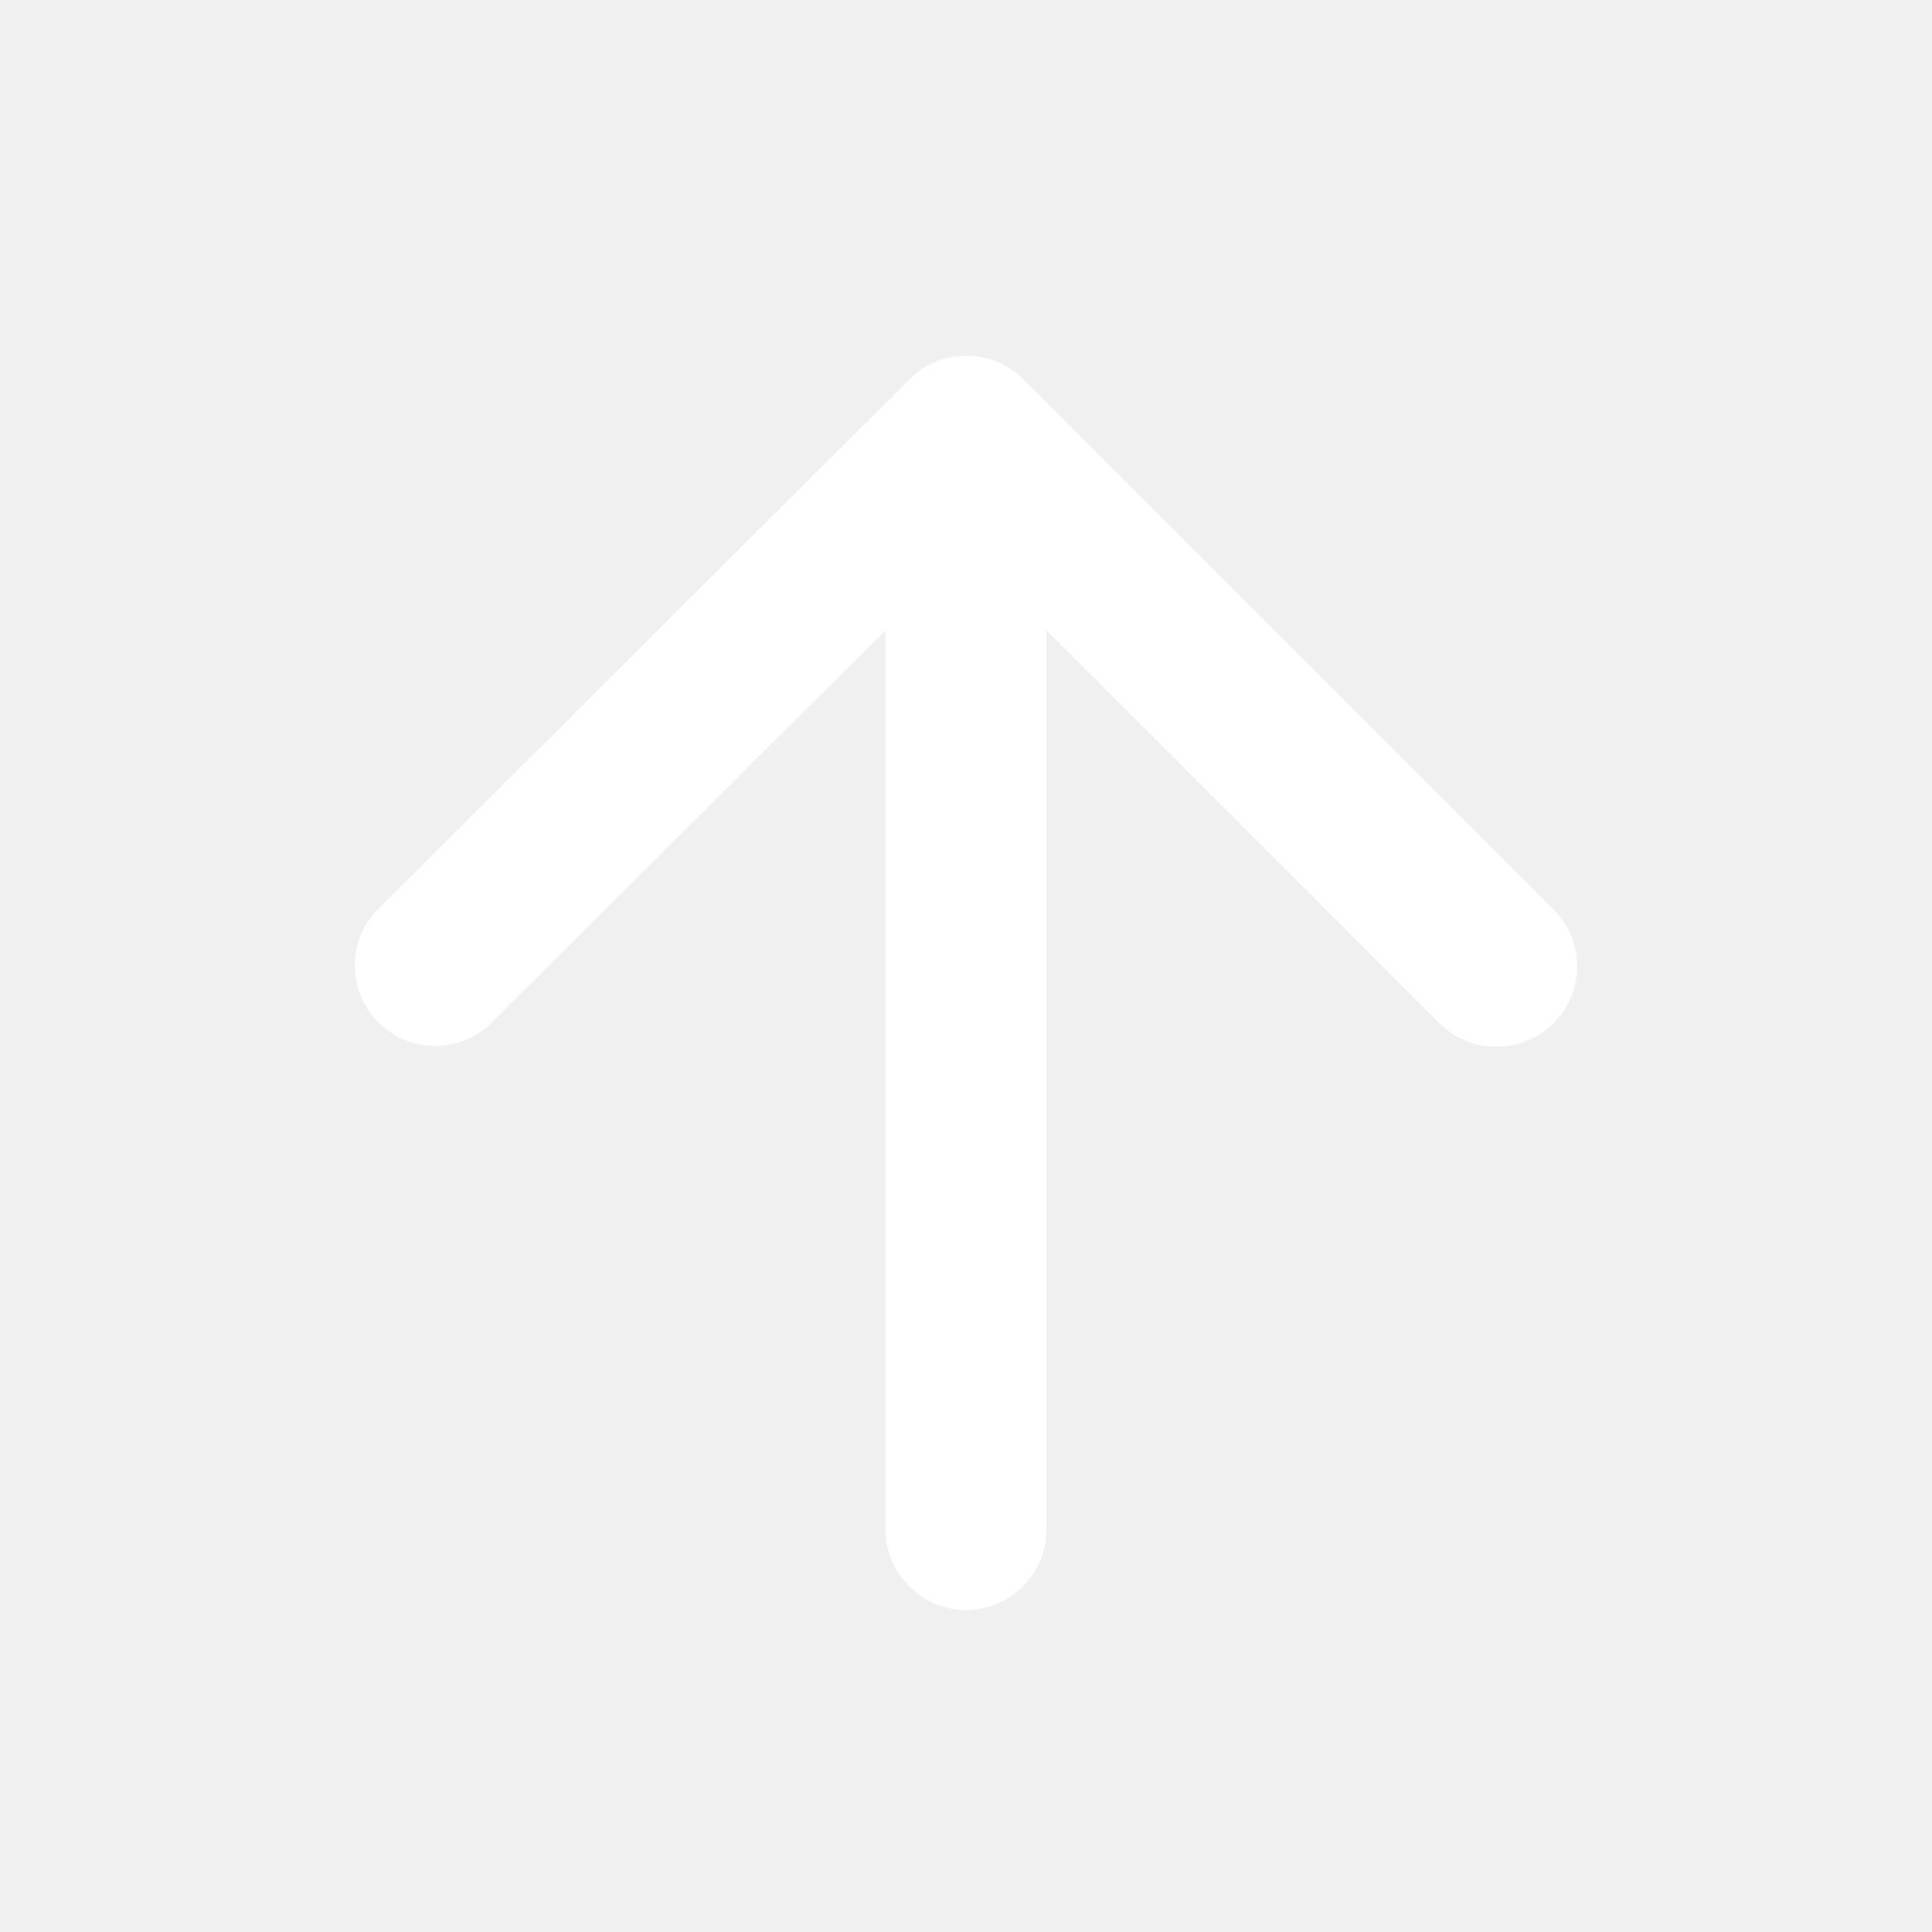
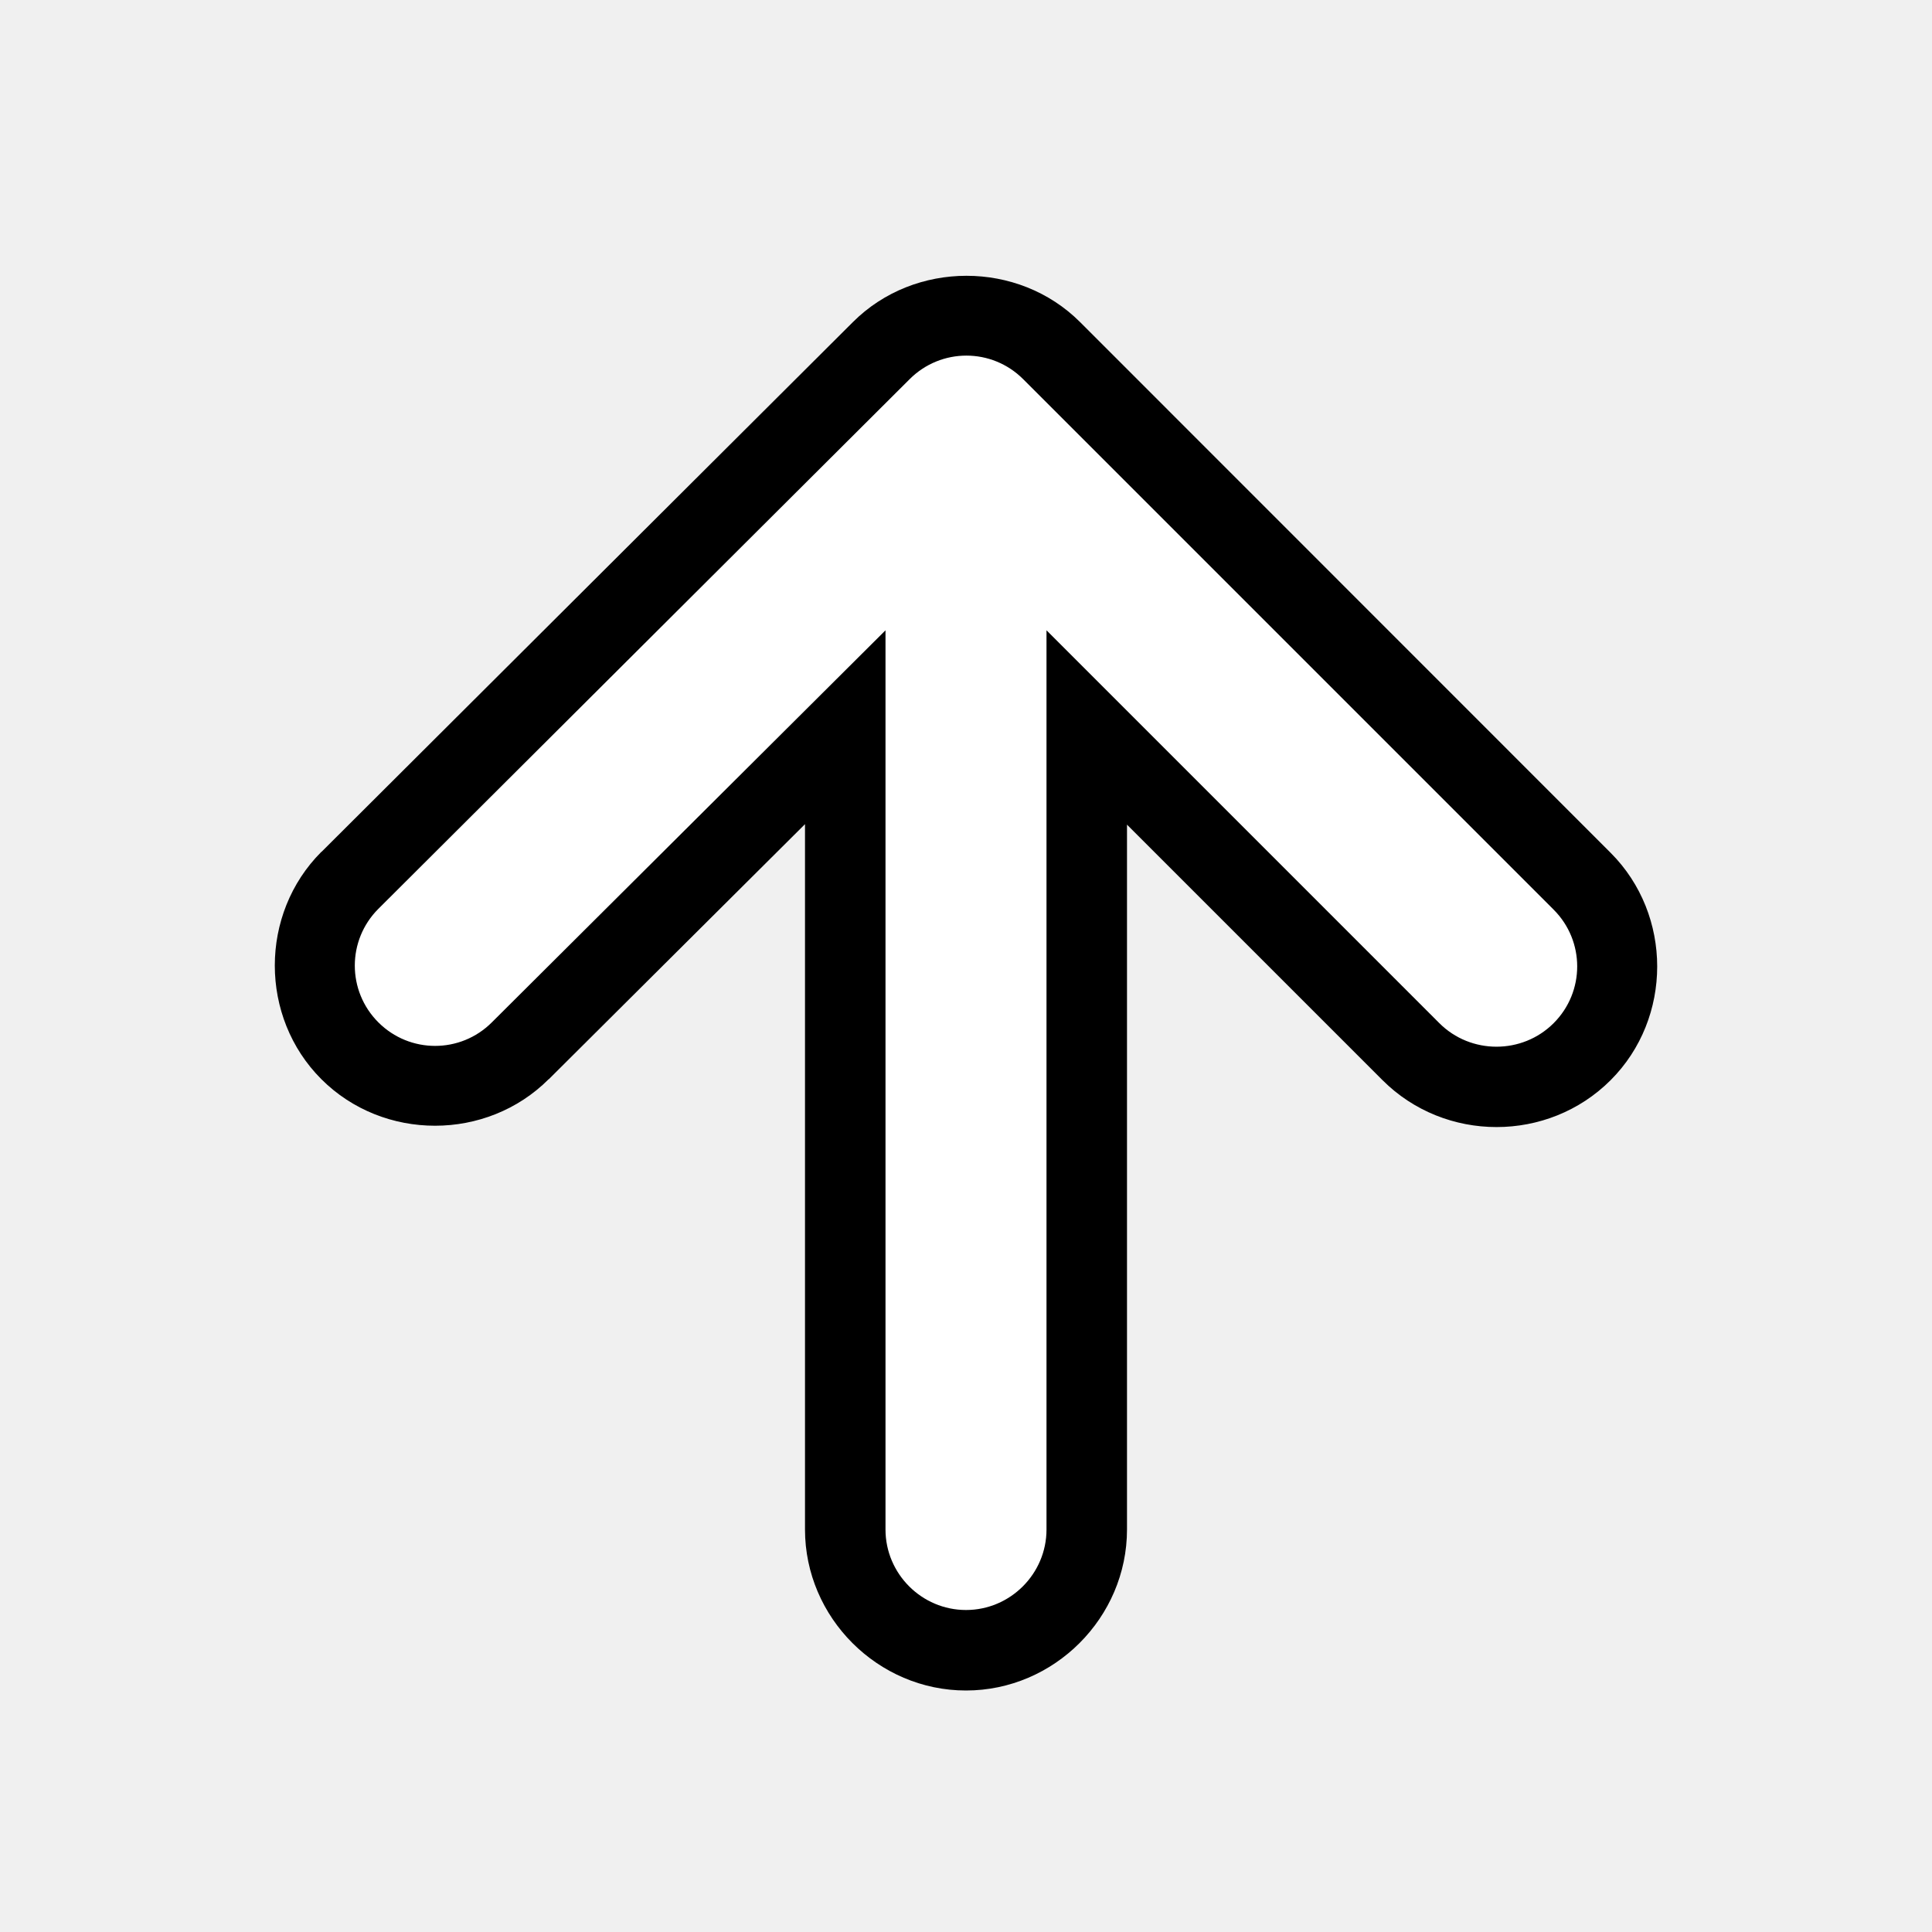
- <svg xmlns="http://www.w3.org/2000/svg" height="24px" viewBox="0 0 24 24" width="24px" fill="#FFFFFF">
-   <path d="M0 0h24v24H0V0z" fill="none" />
-   <path d="M13 19V7.83l4.88 4.88c.39.39 1.03.39 1.42 0 .39-.39.39-1.02 0-1.41l-6.59-6.59c-.39-.39-1.02-.39-1.41 0l-6.6 6.58c-.39.39-.39 1.02 0 1.41.39.39 1.02.39 1.41 0L11 7.83V19c0 .55.45 1 1 1s1-.45 1-1z" />
+ <svg xmlns="http://www.w3.org/2000/svg" height="24px" viewBox="0 0 24 24" width="24px" fill="#FFFFFF" version="1.1" id="svg965">
+   <defs id="defs969" />
+   <path d="M0 0h24v24H0V0z" fill="none" id="path961" />
+   <g id="path963">
+     <path style="color:#000000;fill:#000000;-inkscape-stroke:none;paint-order:stroke fill markers" d="m 12.006,3.426 c -0.513,-1e-7 -1.027,0.191 -1.412,0.576 L 3.994,10.582 h -0.002 c -0.771,0.771 -0.771,2.053 0,2.824 0.771,0.771 2.053,0.771 2.824,0 v 0.002 L 10,10.238 V 19 c 0,1.095 0.905,2 2,2 1.095,0 2,-0.905 2,-2 v -8.756 l 3.174,3.174 c 0.777,0.777 2.057,0.777 2.834,0 0.771,-0.771 0.771,-2.053 0,-2.824 L 13.418,4.002 C 13.033,3.617 12.519,3.426 12.006,3.426 Z" id="path1010" />
+     <path style="color:#000000;fill:#ffffff;stroke-width:2;-inkscape-stroke:none;paint-order:stroke fill markers" d="M 13,19 V 7.83 l 4.88,4.88 c 0.39,0.39 1.03,0.39 1.42,0 0.39,-0.39 0.39,-1.02 0,-1.41 L 12.71,4.71 c -0.39,-0.39 -1.02,-0.39 -1.41,0 l -6.6,6.58 c -0.39,0.39 -0.39,1.02 0,1.41 0.39,0.39 1.02,0.39 1.41,0 L 11,7.83 V 19 c 0,0.55 0.45,1 1,1 0.55,0 1,-0.45 1,-1 z" id="path1012" />
+   </g>
</svg>
